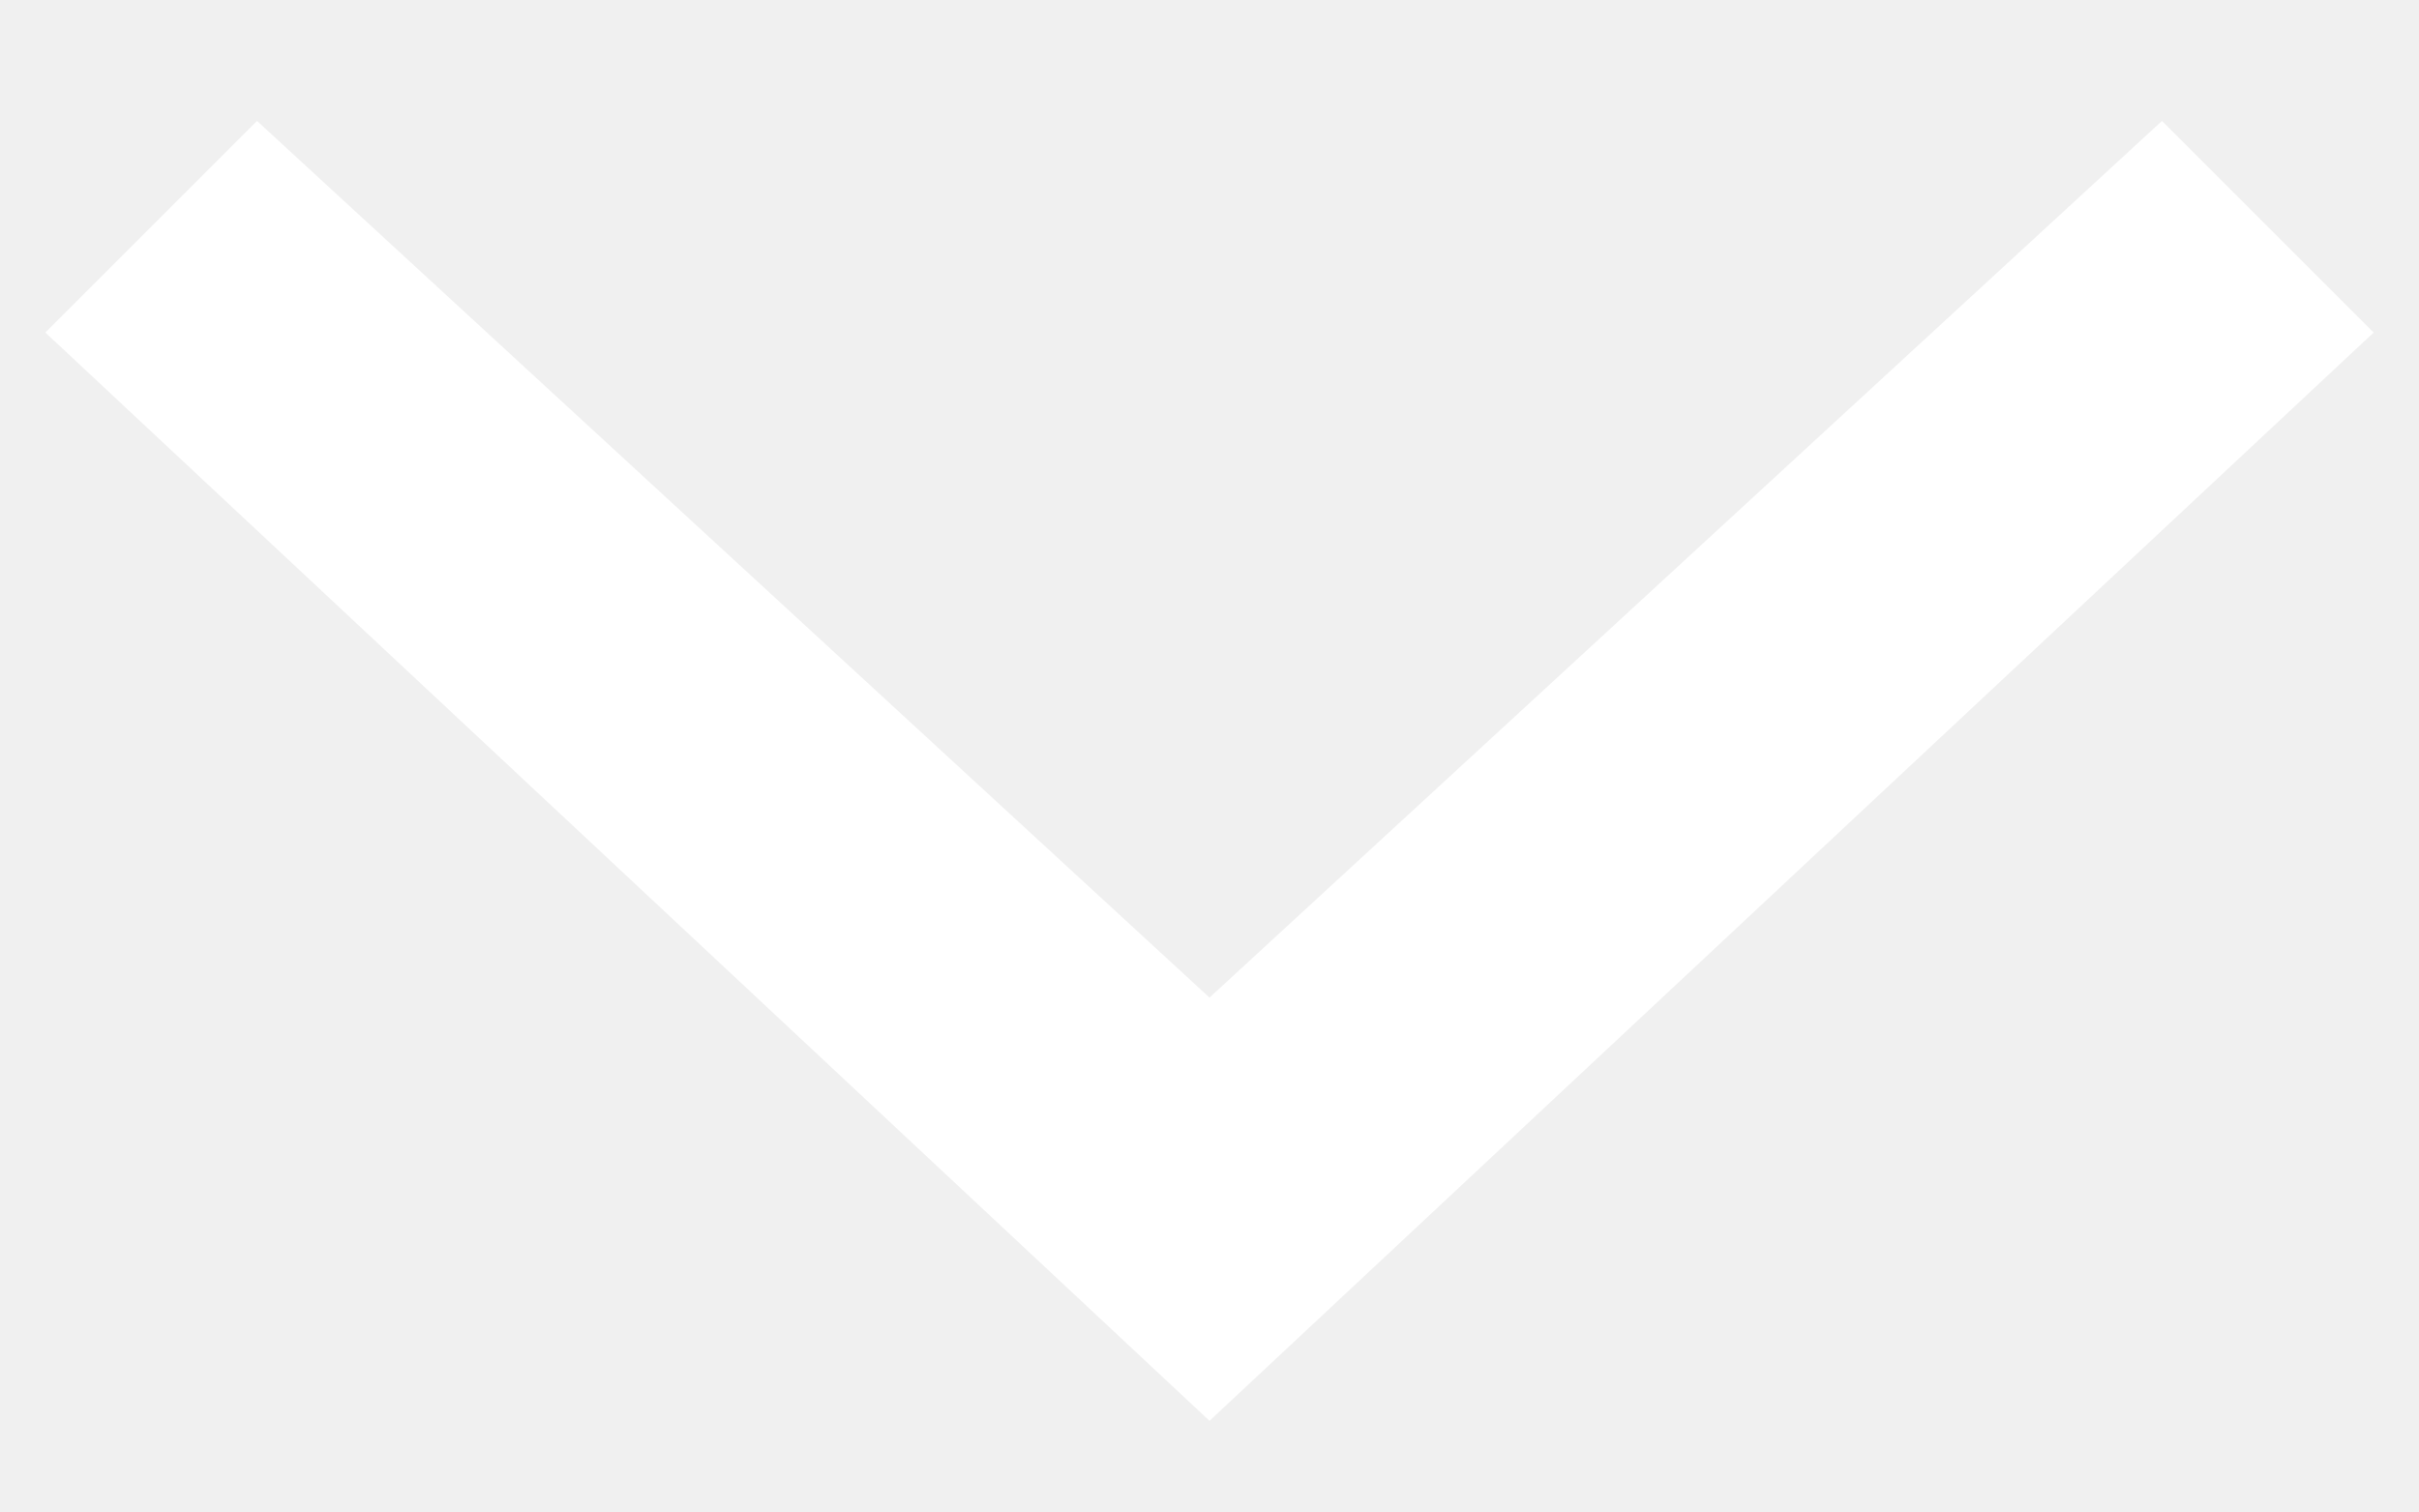
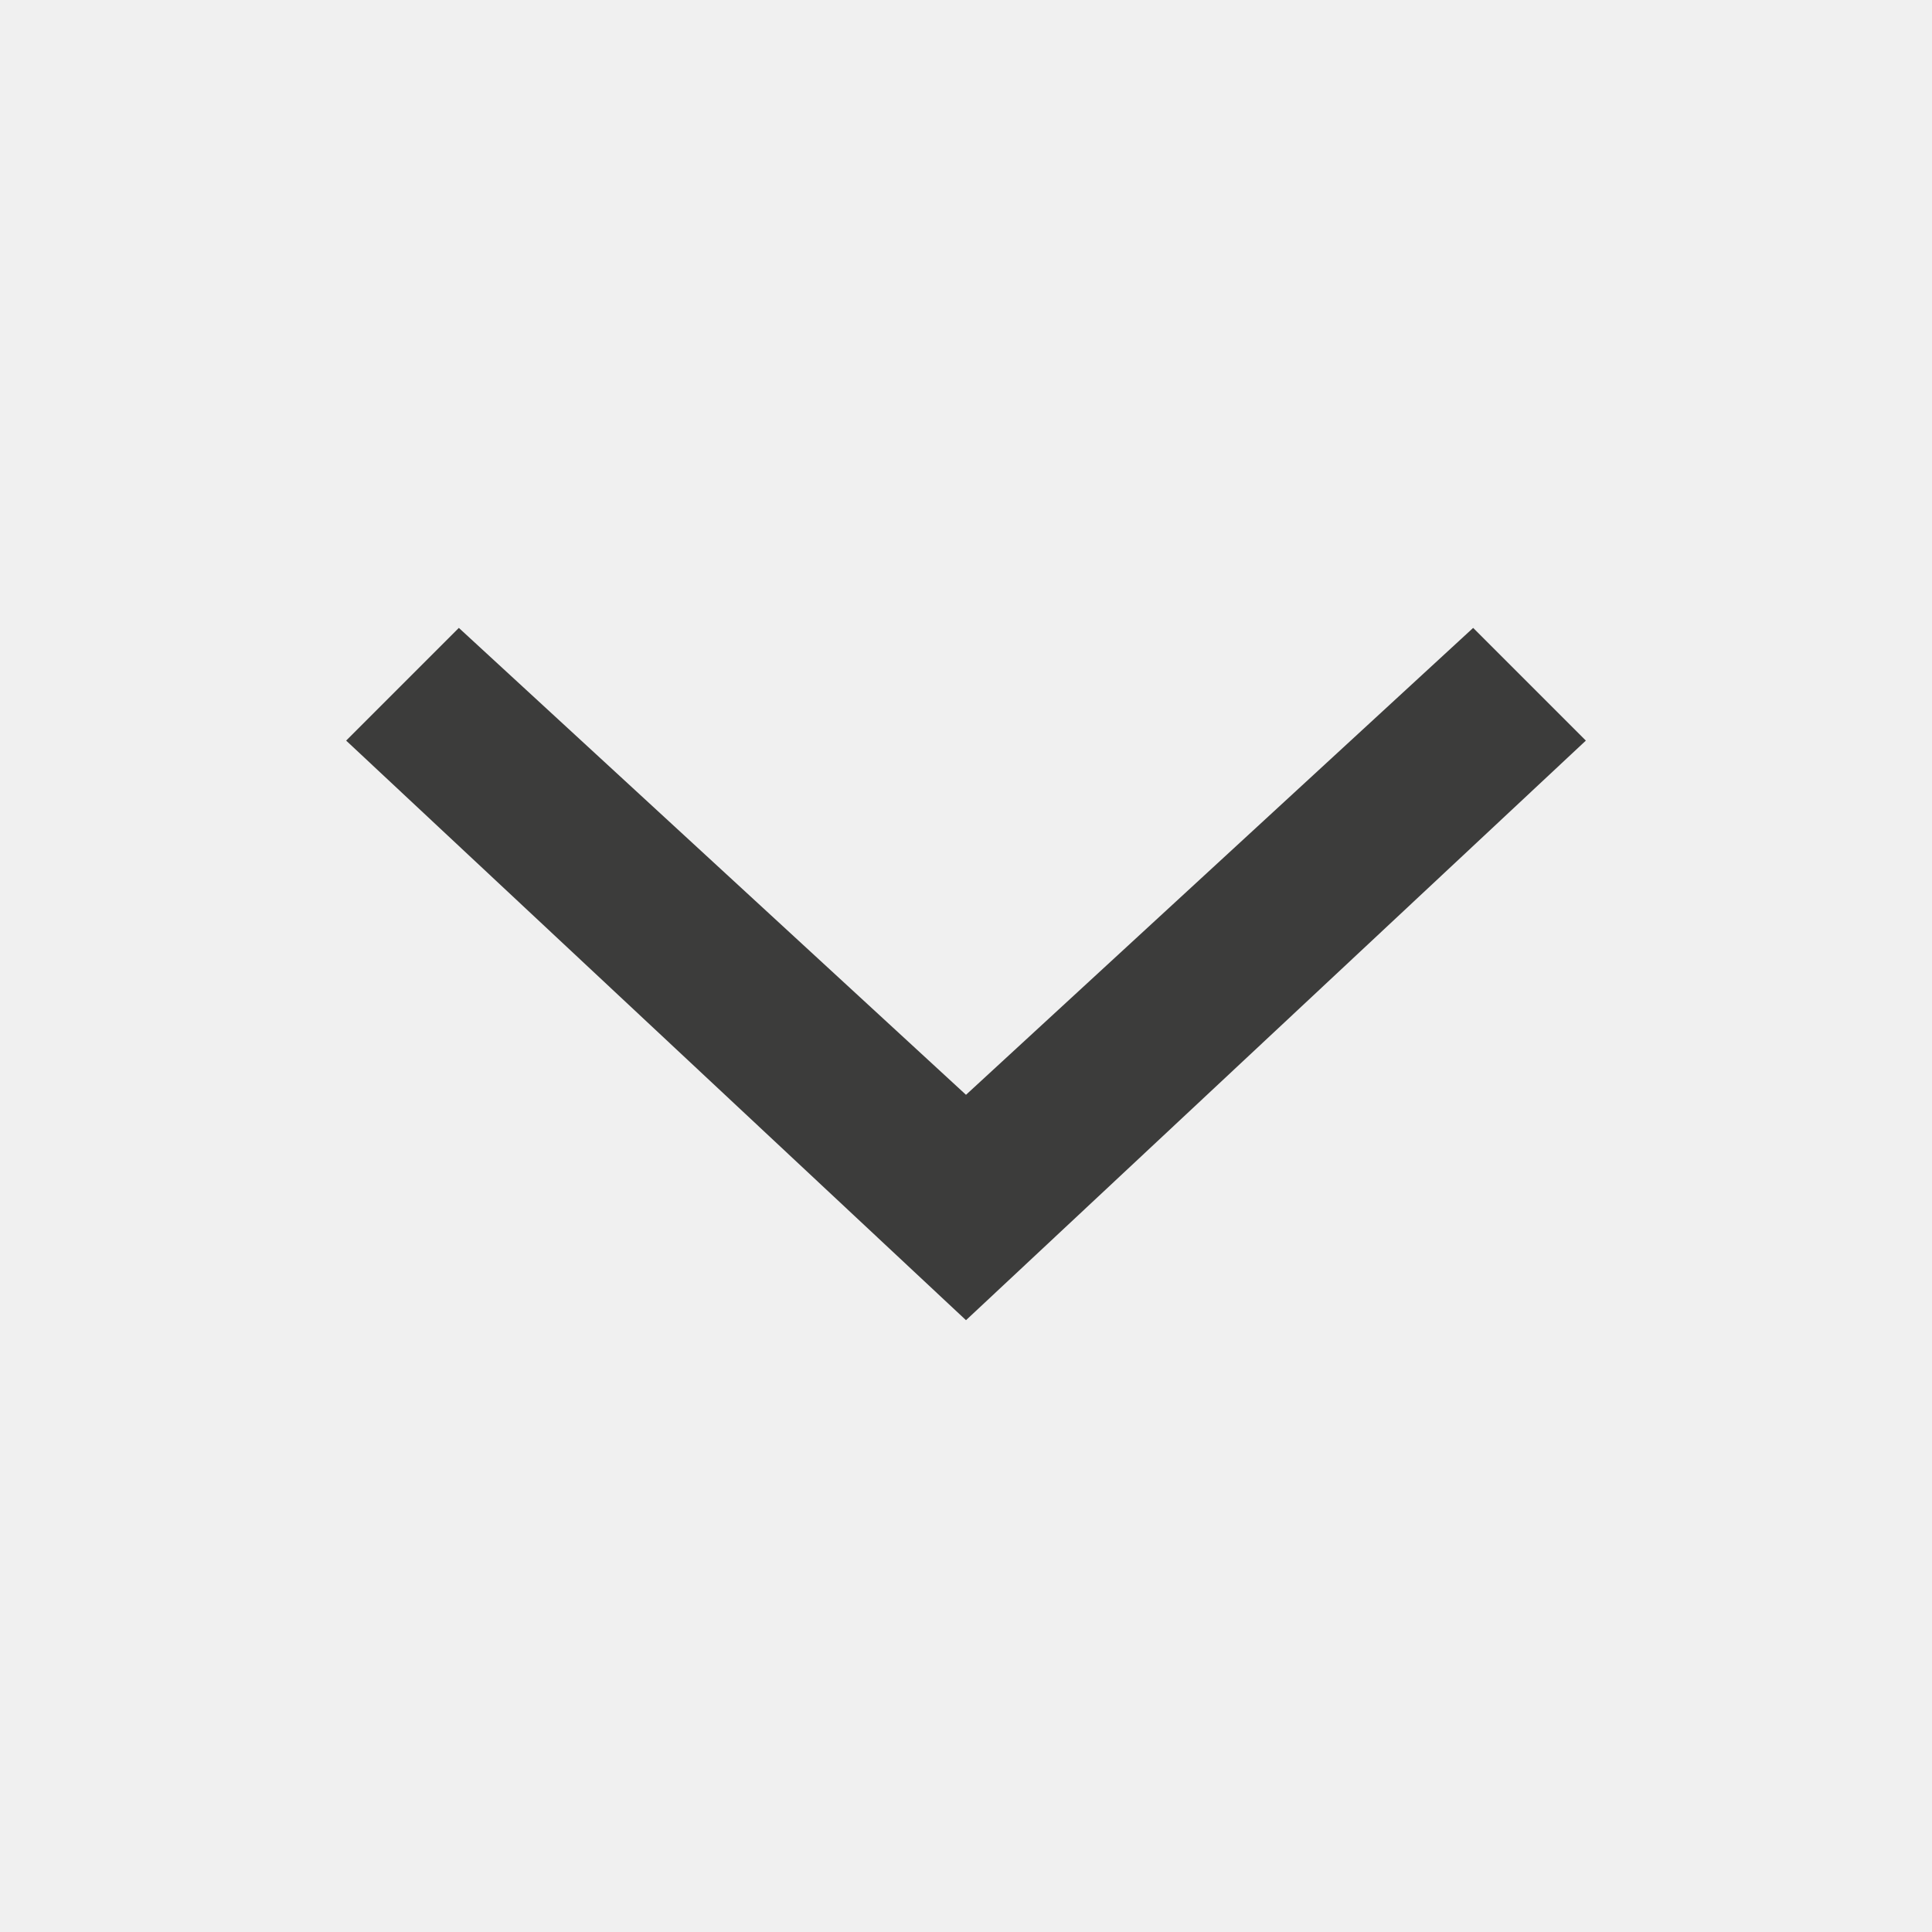
- <svg xmlns="http://www.w3.org/2000/svg" version="1.1" id="ic-arrow-drop-down_00000034770531599214932890000015280351581326945440_" x="0px" y="0px" viewBox="0 0 16 10" style="enable-background:new 0 0 16 10;" xml:space="preserve">
+ <svg xmlns="http://www.w3.org/2000/svg" version="1.1" id="Layer_1" x="0px" y="0px" viewBox="0 0 24 24" style="enable-background:new 0 0 24 24;" xml:space="preserve">
  <style type="text/css">
- 	.st0{fill-rule:evenodd;clip-rule:evenodd;fill:#FFFFFF;}
+ 	.st0{fill-rule:evenodd;clip-rule:evenodd;fill:#3C3C3B;}
+ 	.st1{fill:none;}
</style>
-   <polygon id="Path_18879" class="st0" points="8,9.4 0.3,2.2 1.7,0.8 8,6.6 14.3,0.8 15.7,2.2 " />
+   <g id="Group_8822" transform="translate(4, 7)">
+     <polygon id="Path_18879" class="st0" points="8,9.4 0.3,2.2 1.7,0.8 8,6.6 14.3,0.8 15.7,2.2  " />
+   </g>
+   <rect class="st1" width="24" height="24" />
</svg>
